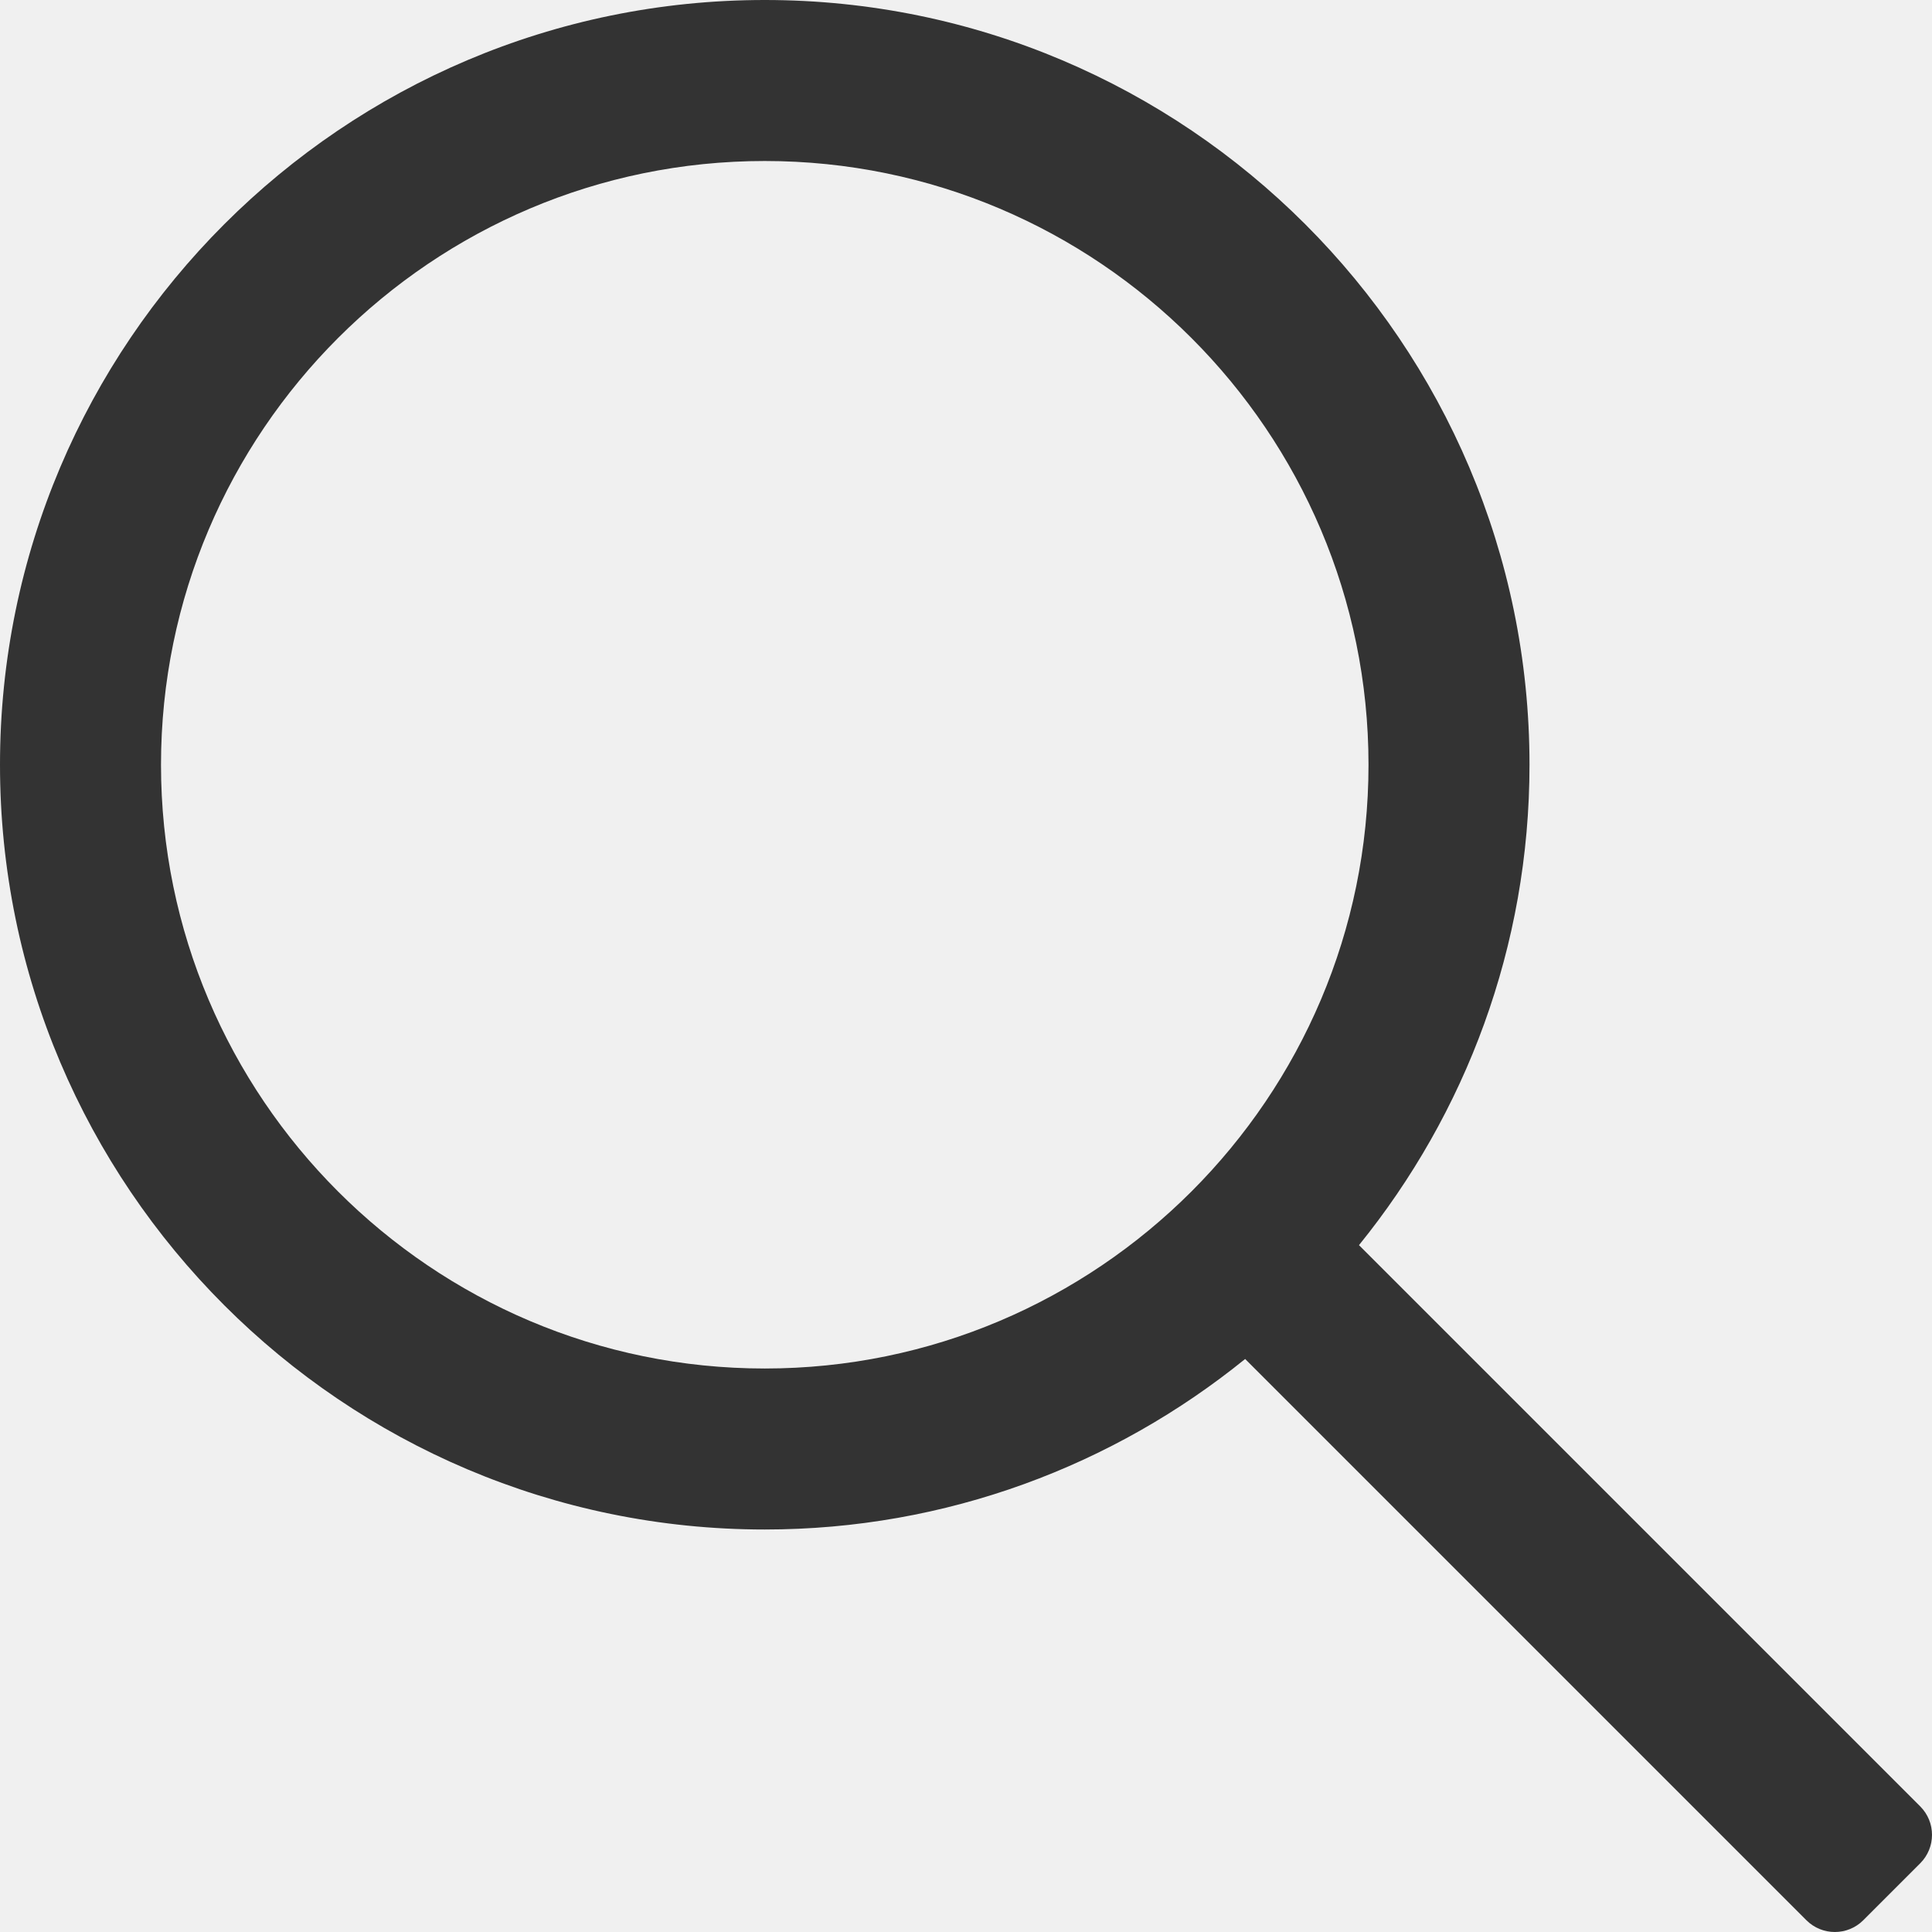
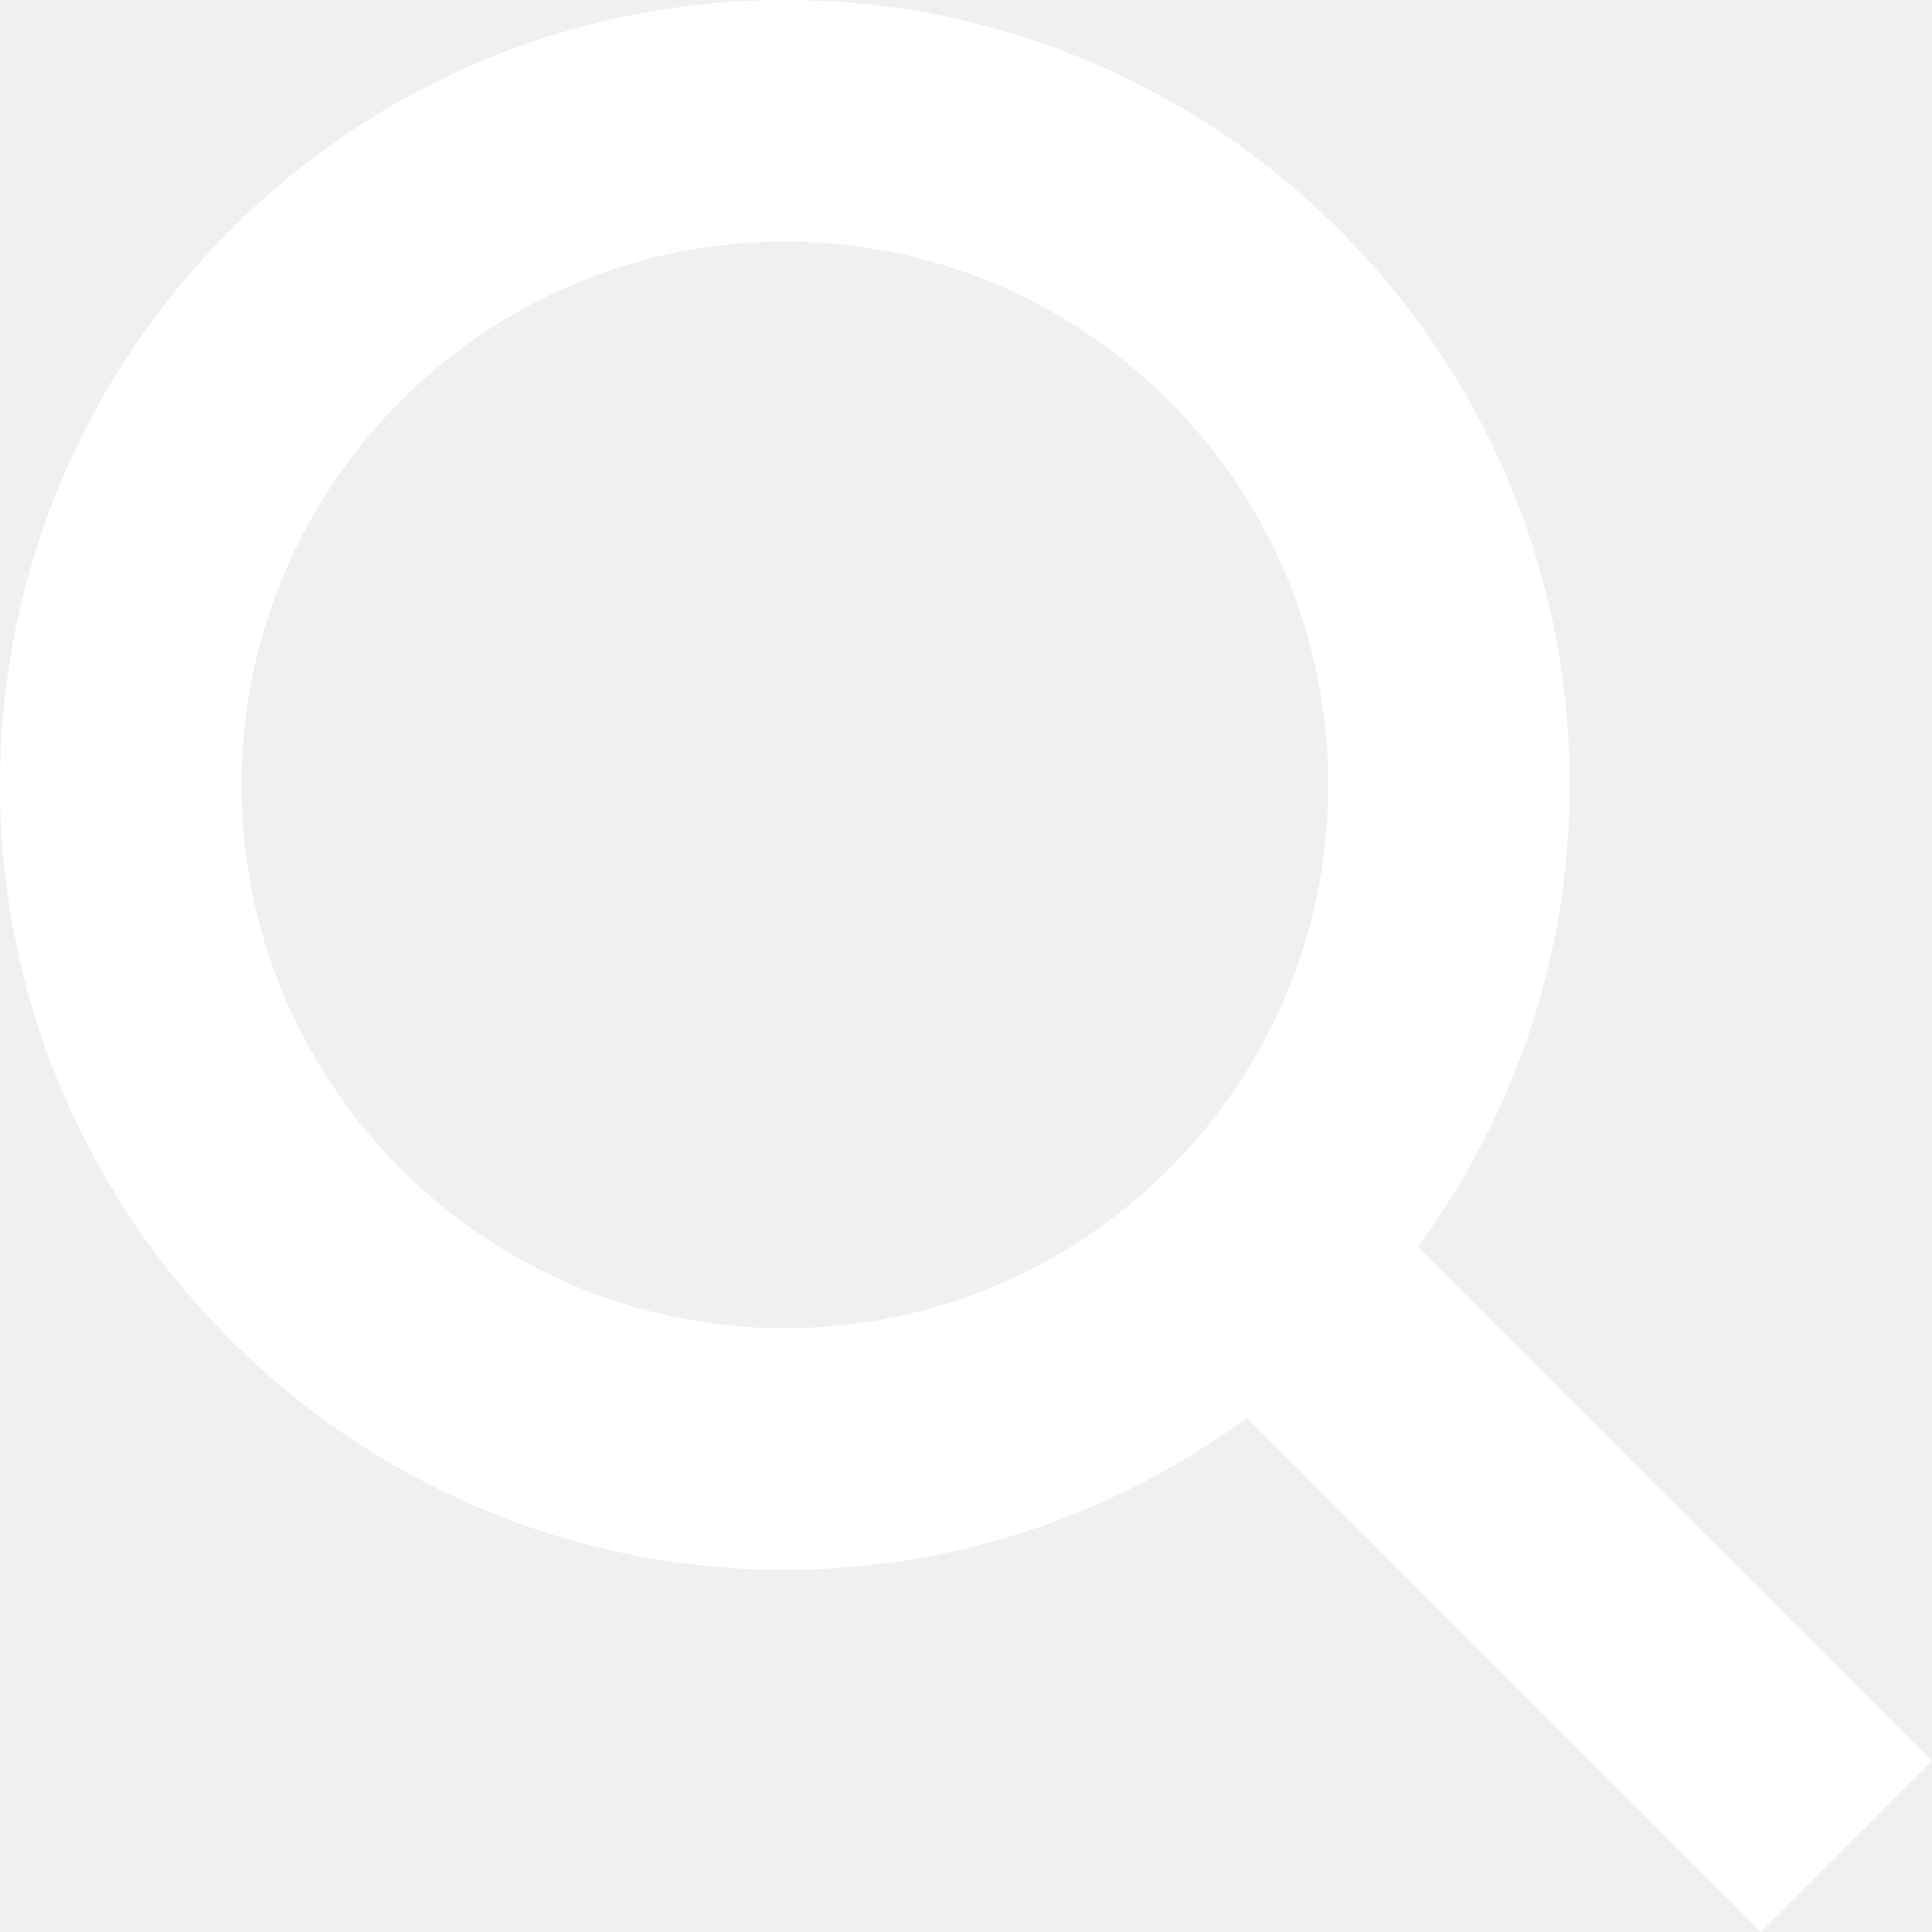
- <svg xmlns="http://www.w3.org/2000/svg" version="1.1" id="Capa_1" x="0px" y="0px" viewBox="0 0 511.999 511.999" style="enable-background:new 0 0 511.999 511.999;" xml:space="preserve" width="512px" height="512px">
+ <svg xmlns="http://www.w3.org/2000/svg" id="Capa_1" enable-background="new 0 0 515.558 515.558" height="512px" viewBox="0 0 515.558 515.558" width="512px" class="">
  <g>
-     <g>
-       <g>
-         <path d="M508.874,478.708L360.142,329.976c28.21-34.827,45.191-79.103,45.191-127.309c0-111.75-90.917-202.667-202.667-202.667    S0,90.917,0,202.667s90.917,202.667,202.667,202.667c48.206,0,92.482-16.982,127.309-45.191l148.732,148.732    c4.167,4.165,10.919,4.165,15.086,0l15.081-15.082C513.04,489.627,513.04,482.873,508.874,478.708z M202.667,362.667    c-88.229,0-160-71.771-160-160s71.771-160,160-160s160,71.771,160,160S290.896,362.667,202.667,362.667z" data-original="#000000" class="active-path" data-old_color="#000000" fill="#333" />
-       </g>
-     </g>
+     <path d="m378.344 332.78c25.37-34.645 40.545-77.2 40.545-123.333 0-115.484-93.961-209.445-209.445-209.445s-209.444 93.961-209.444 209.445 93.961 209.445 209.445 209.445c46.133 0 88.692-15.177 123.337-40.547l137.212 137.212 45.564-45.564c0-.001-137.214-137.213-137.214-137.213zm-168.899 21.667c-79.958 0-145-65.042-145-145s65.042-145 145-145 145 65.042 145 145-65.043 145-145 145z" data-original="#000000" class="active-path" data-old_color="#000000" fill="#FFFFFF" />
  </g>
</svg>
